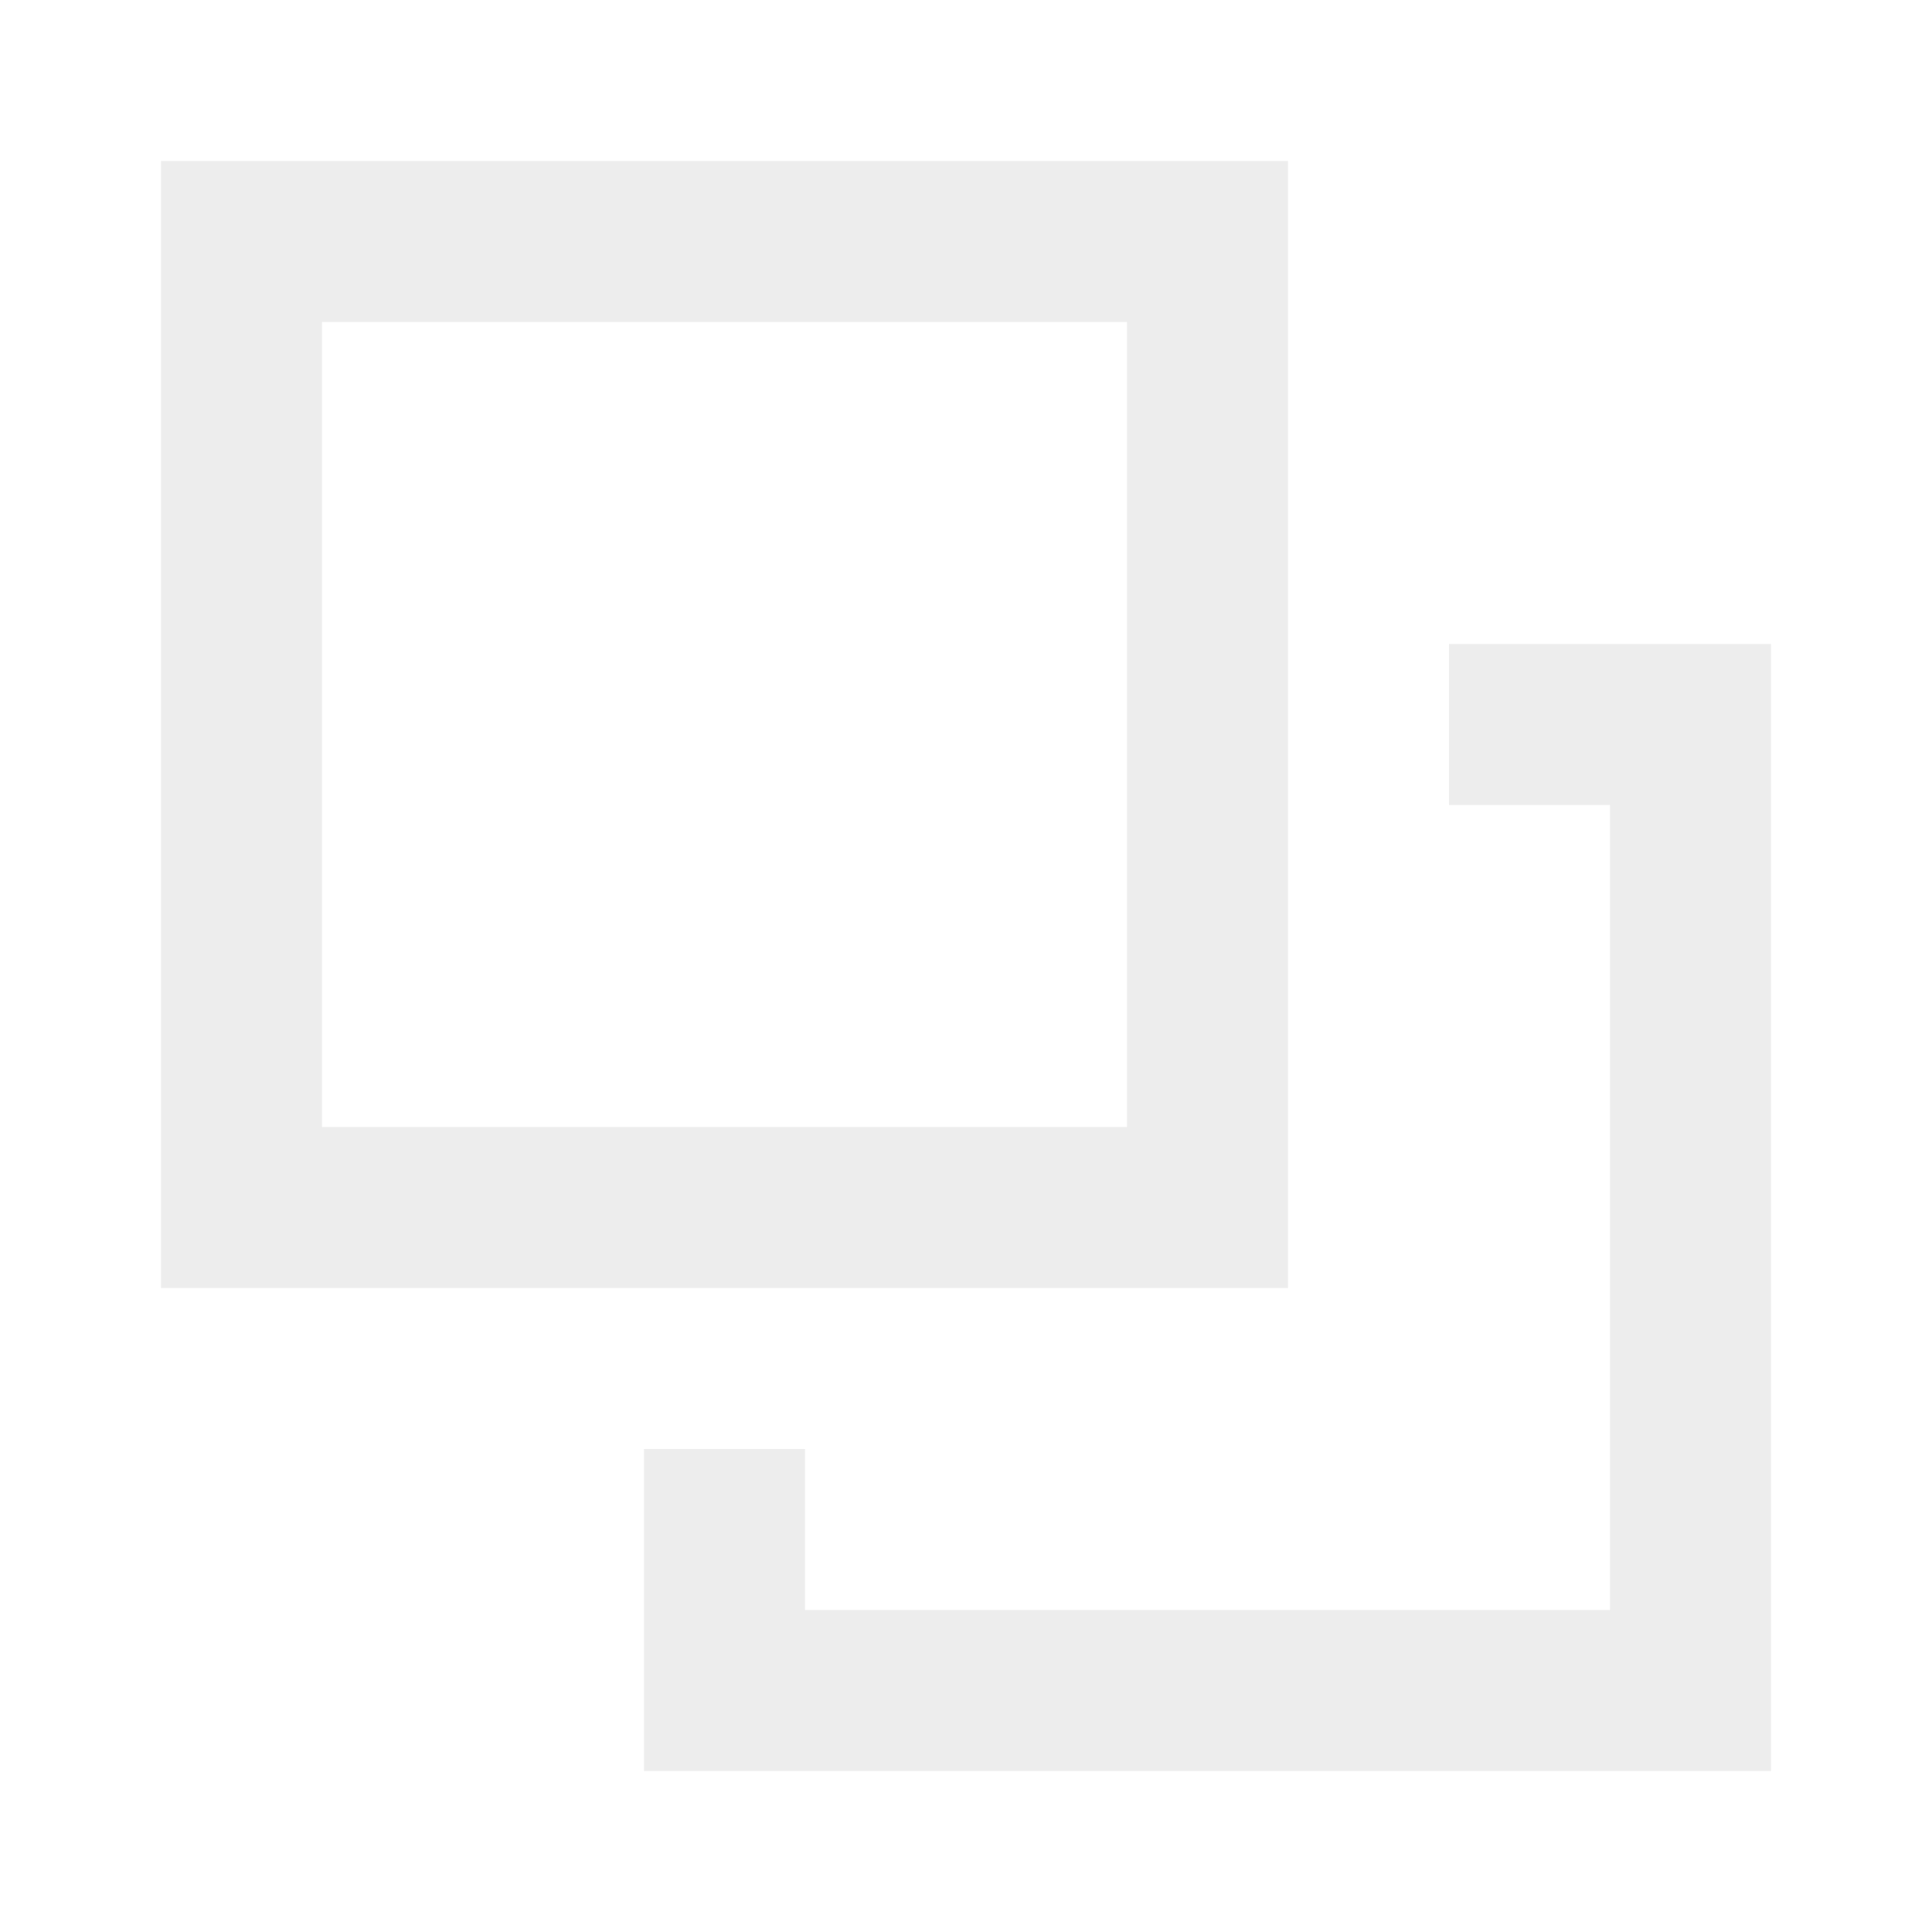
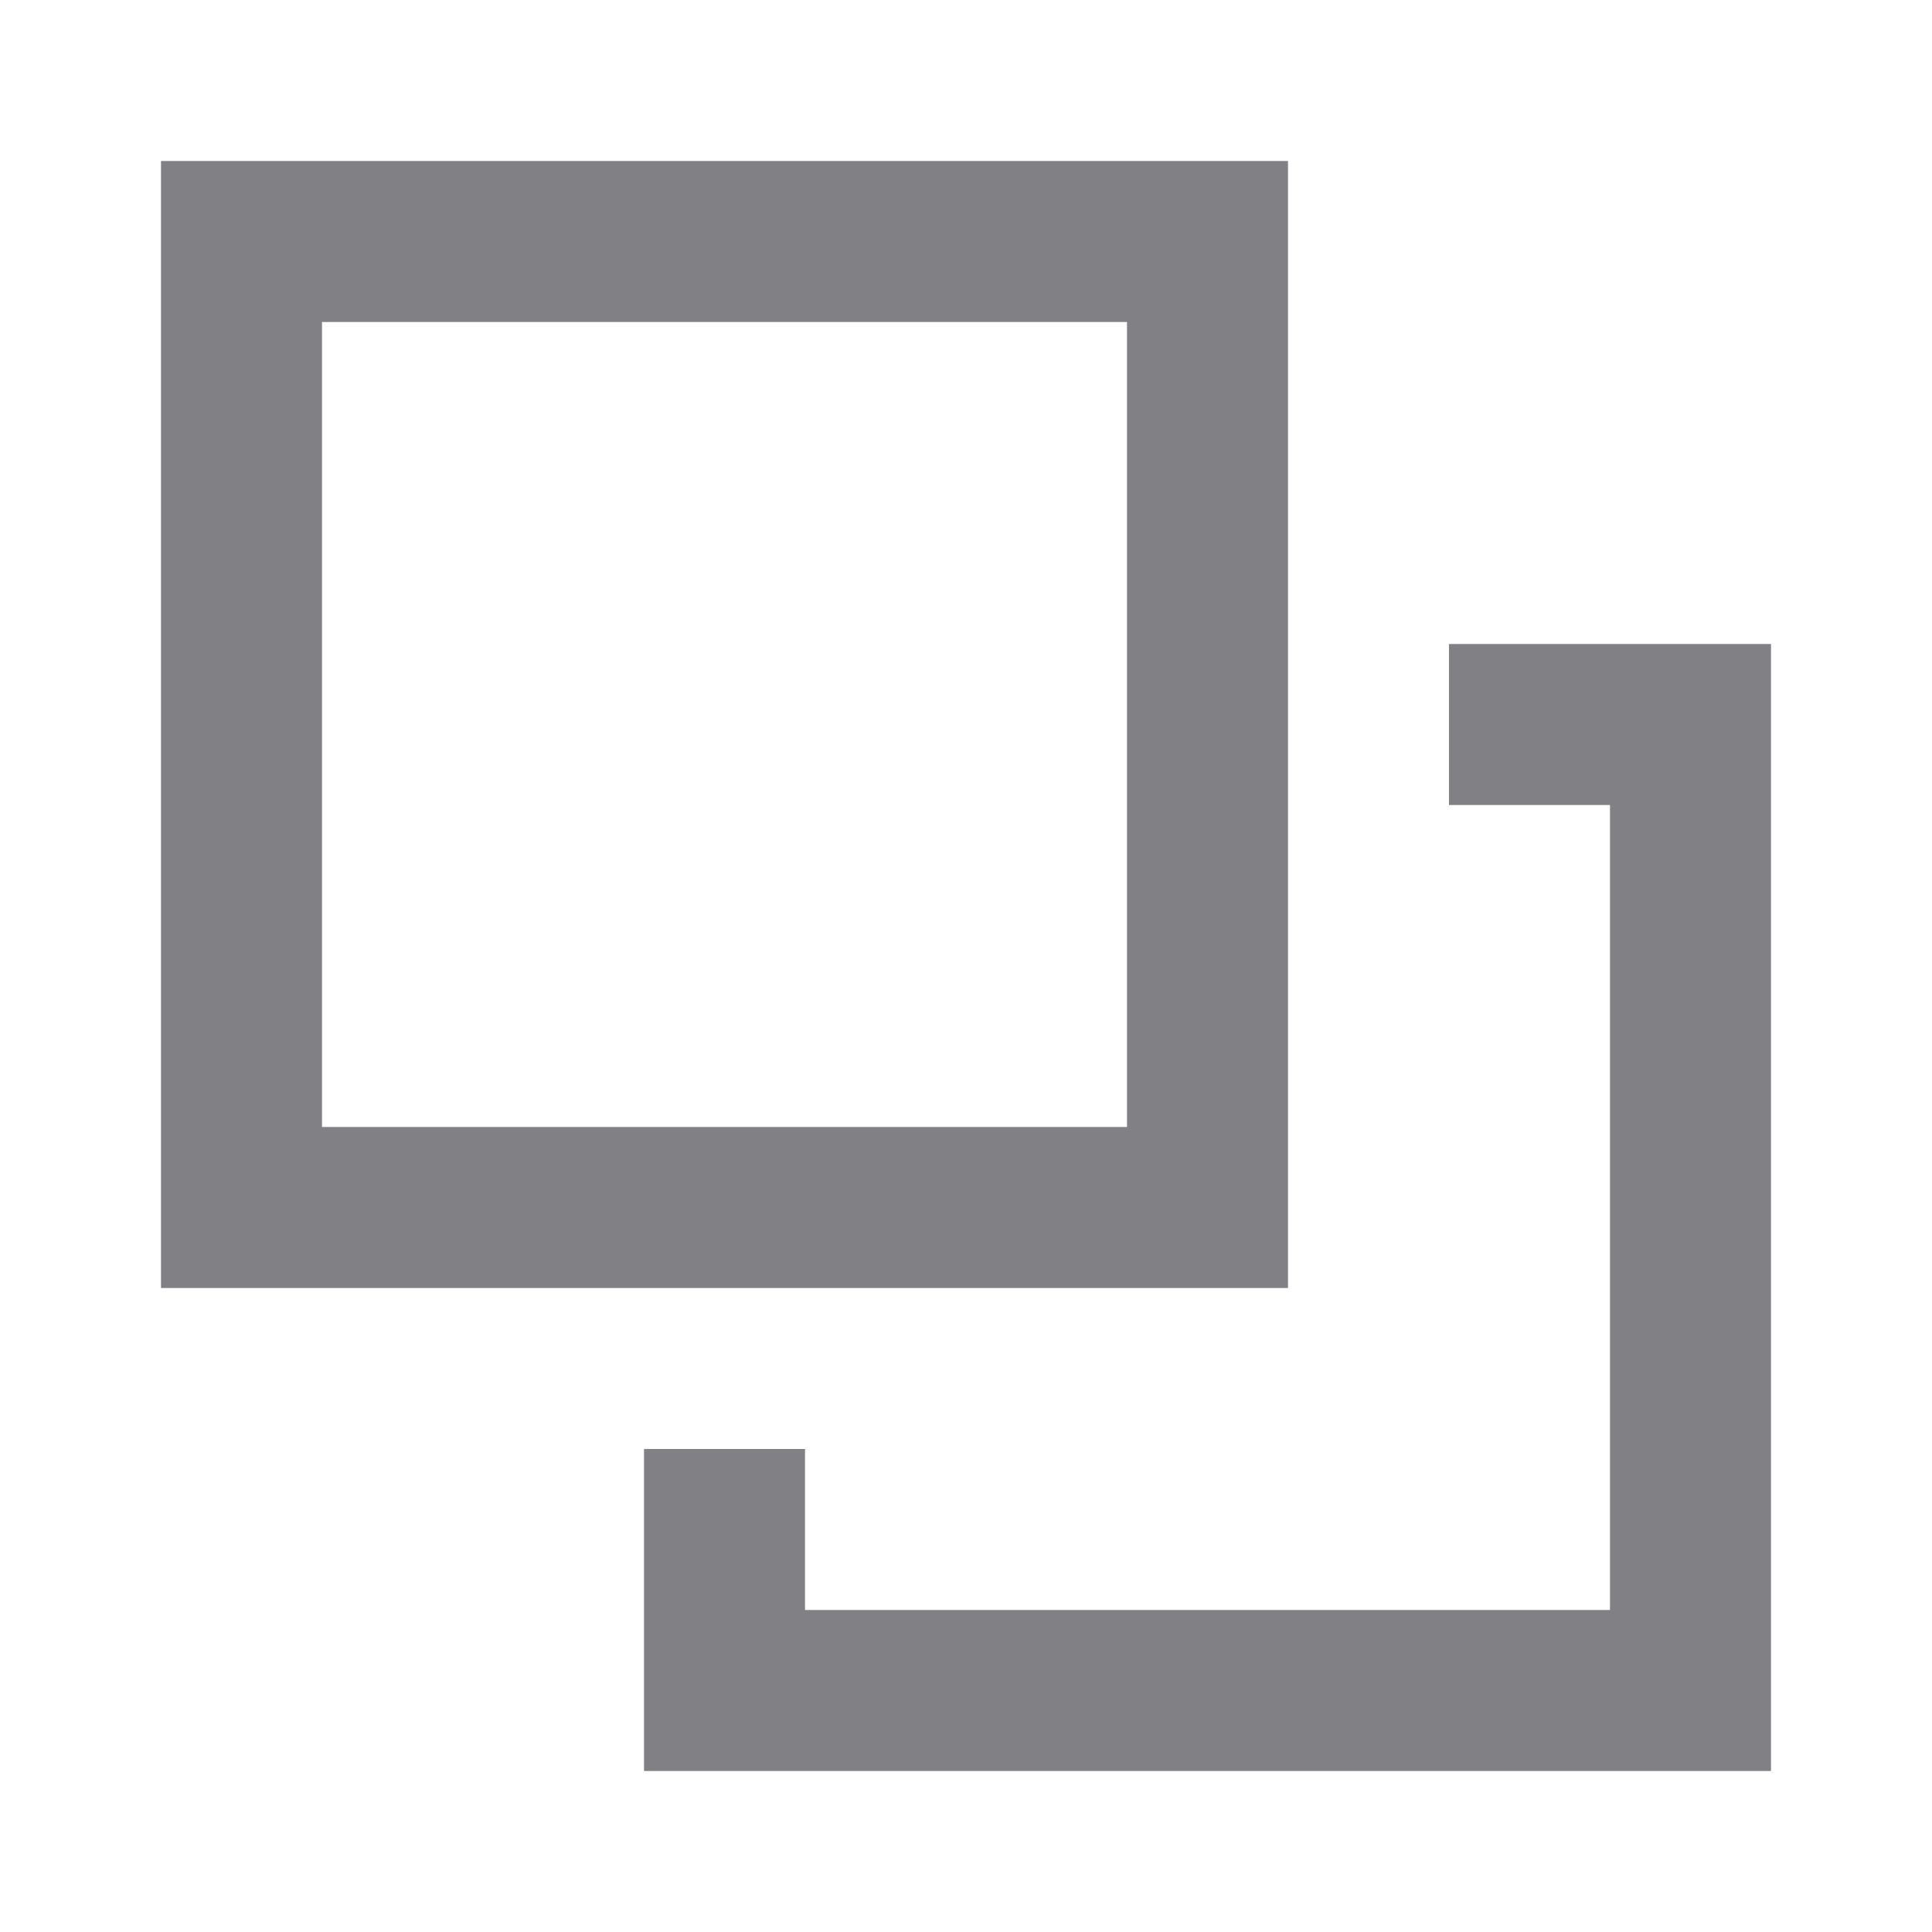
<svg xmlns="http://www.w3.org/2000/svg" width="24" height="24" viewBox="0 0 24 24" fill="none">
-   <path d="M22 22H8V18H10V20H20V10H18V8H22V22ZM16 16H2V2H16V16ZM4 14H14V4H4V14Z" fill="#EDEDED" />
+   <path d="M22 22H8V18H10V20H20V10H18V8H22V22ZM16 16H2V2H16V16ZM4 14H14V4H4V14Z" fill="#808085" />
</svg>
